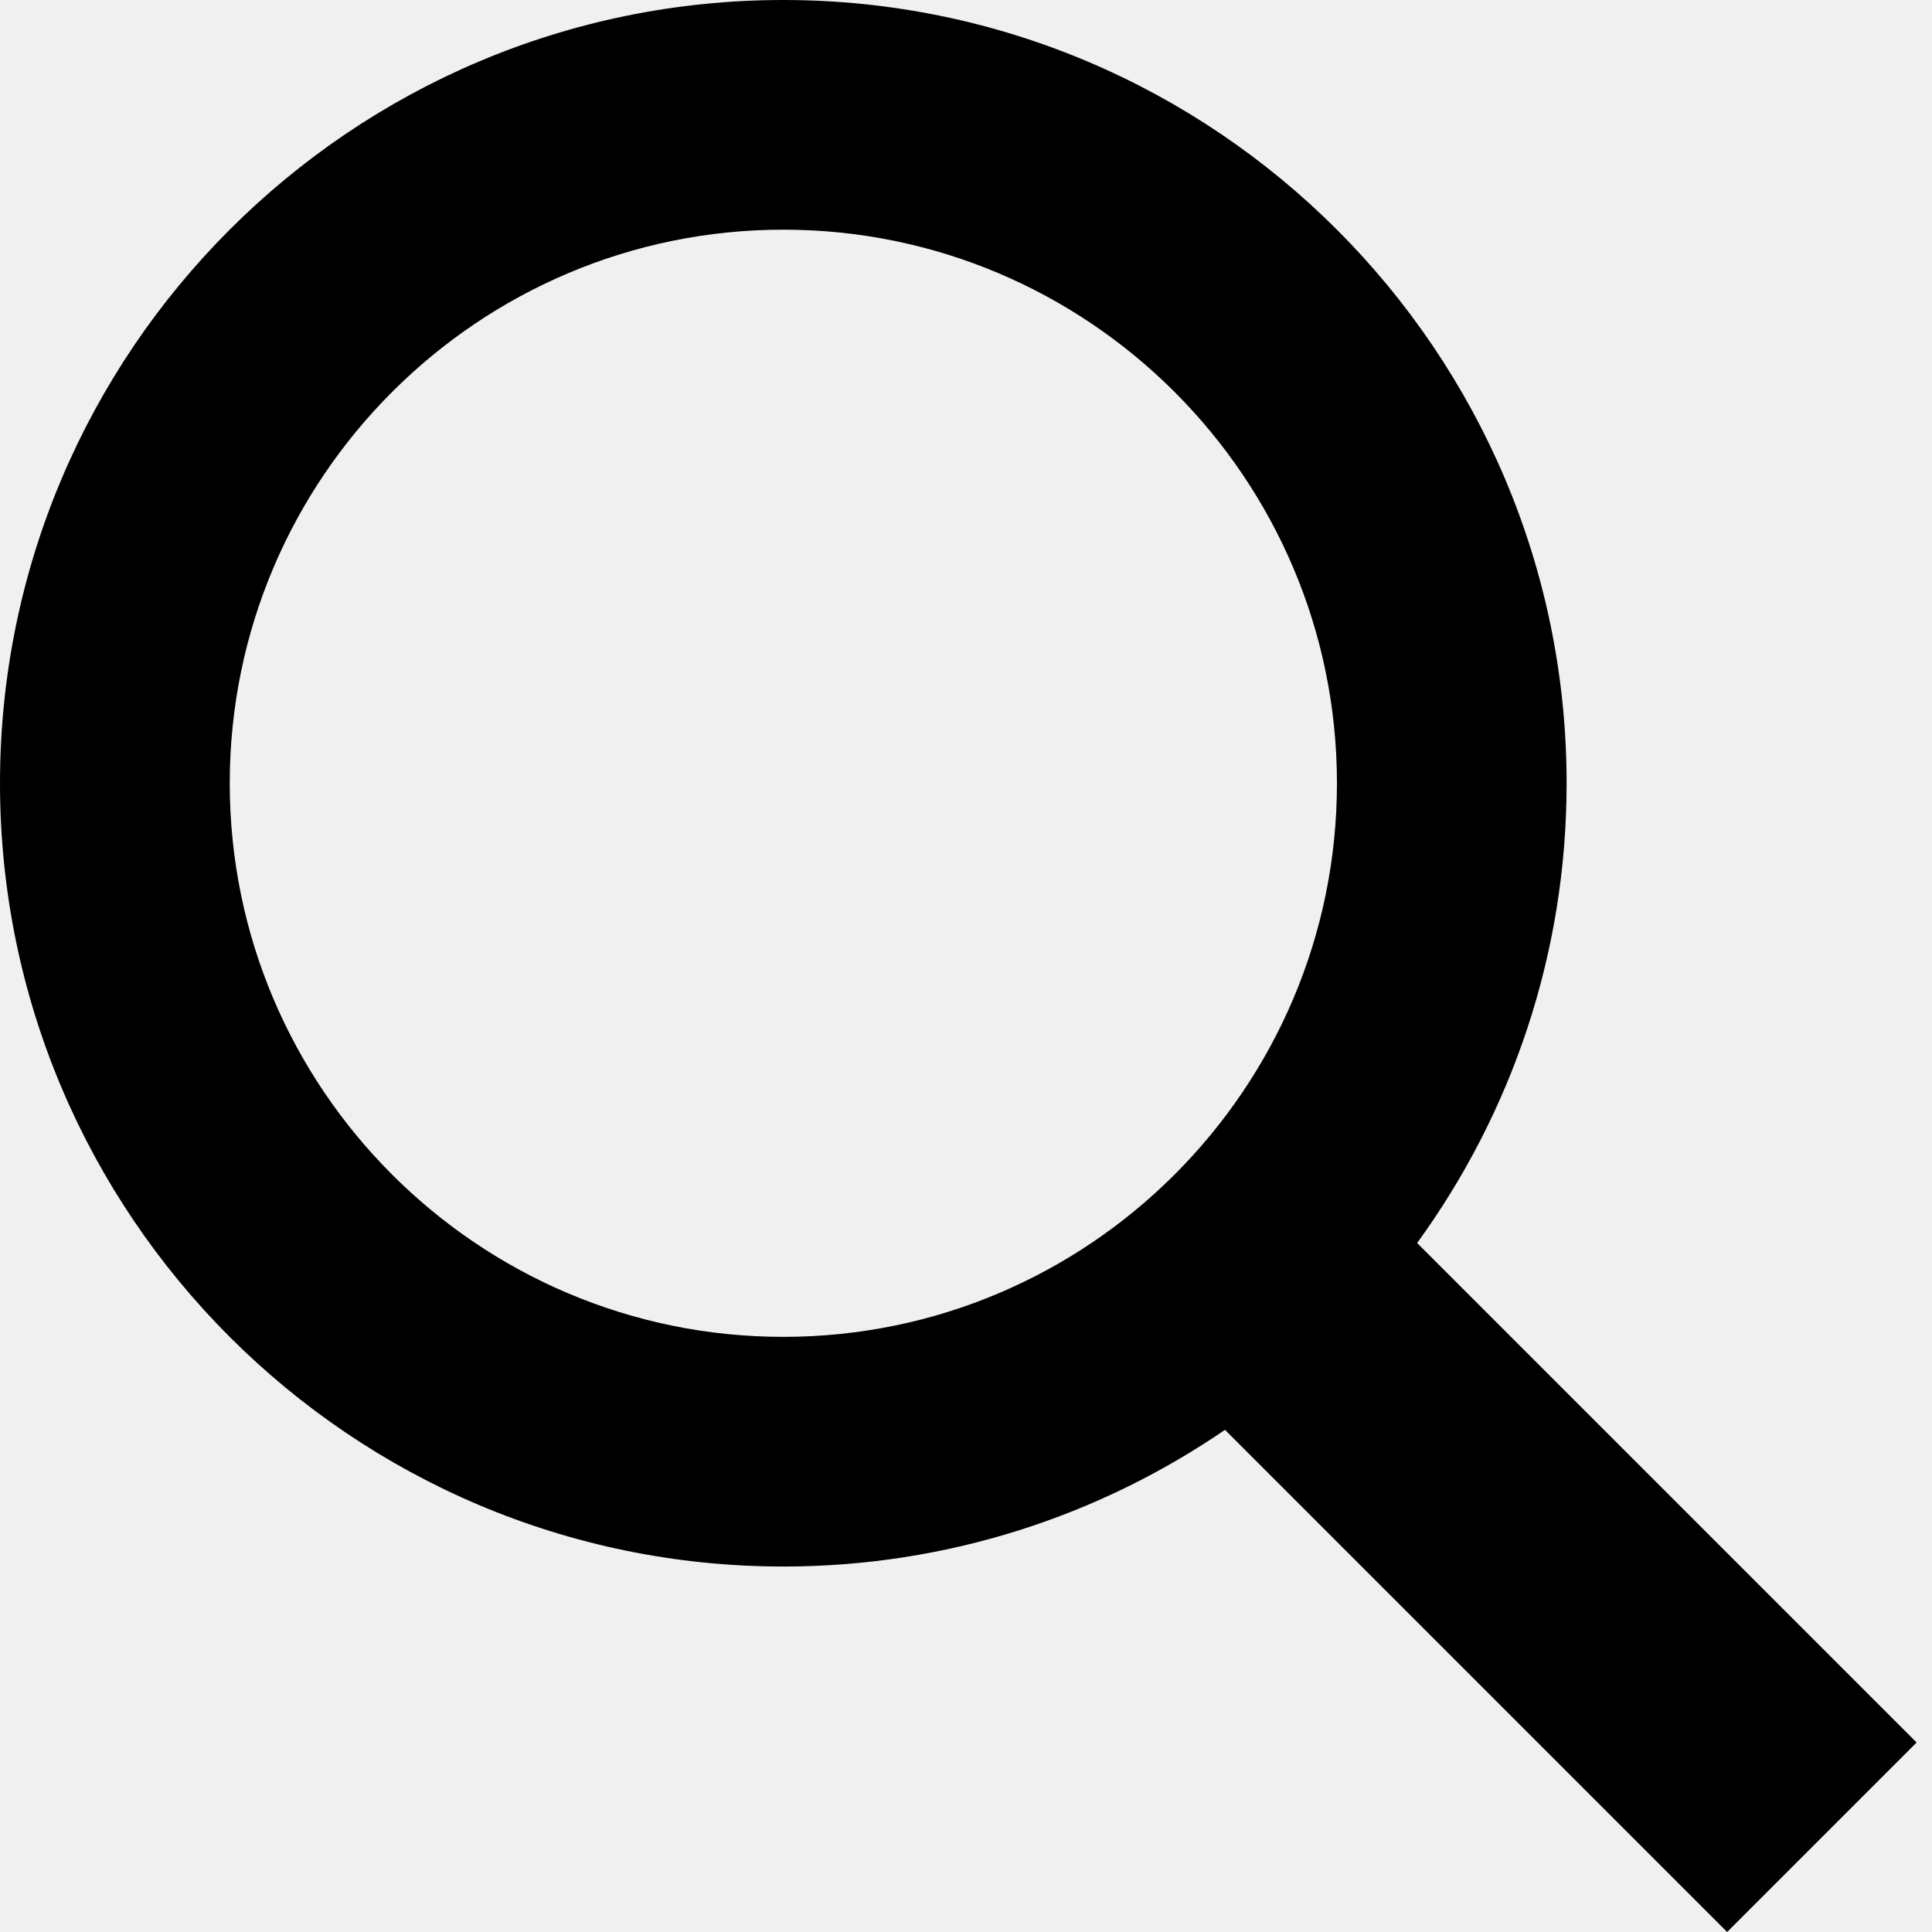
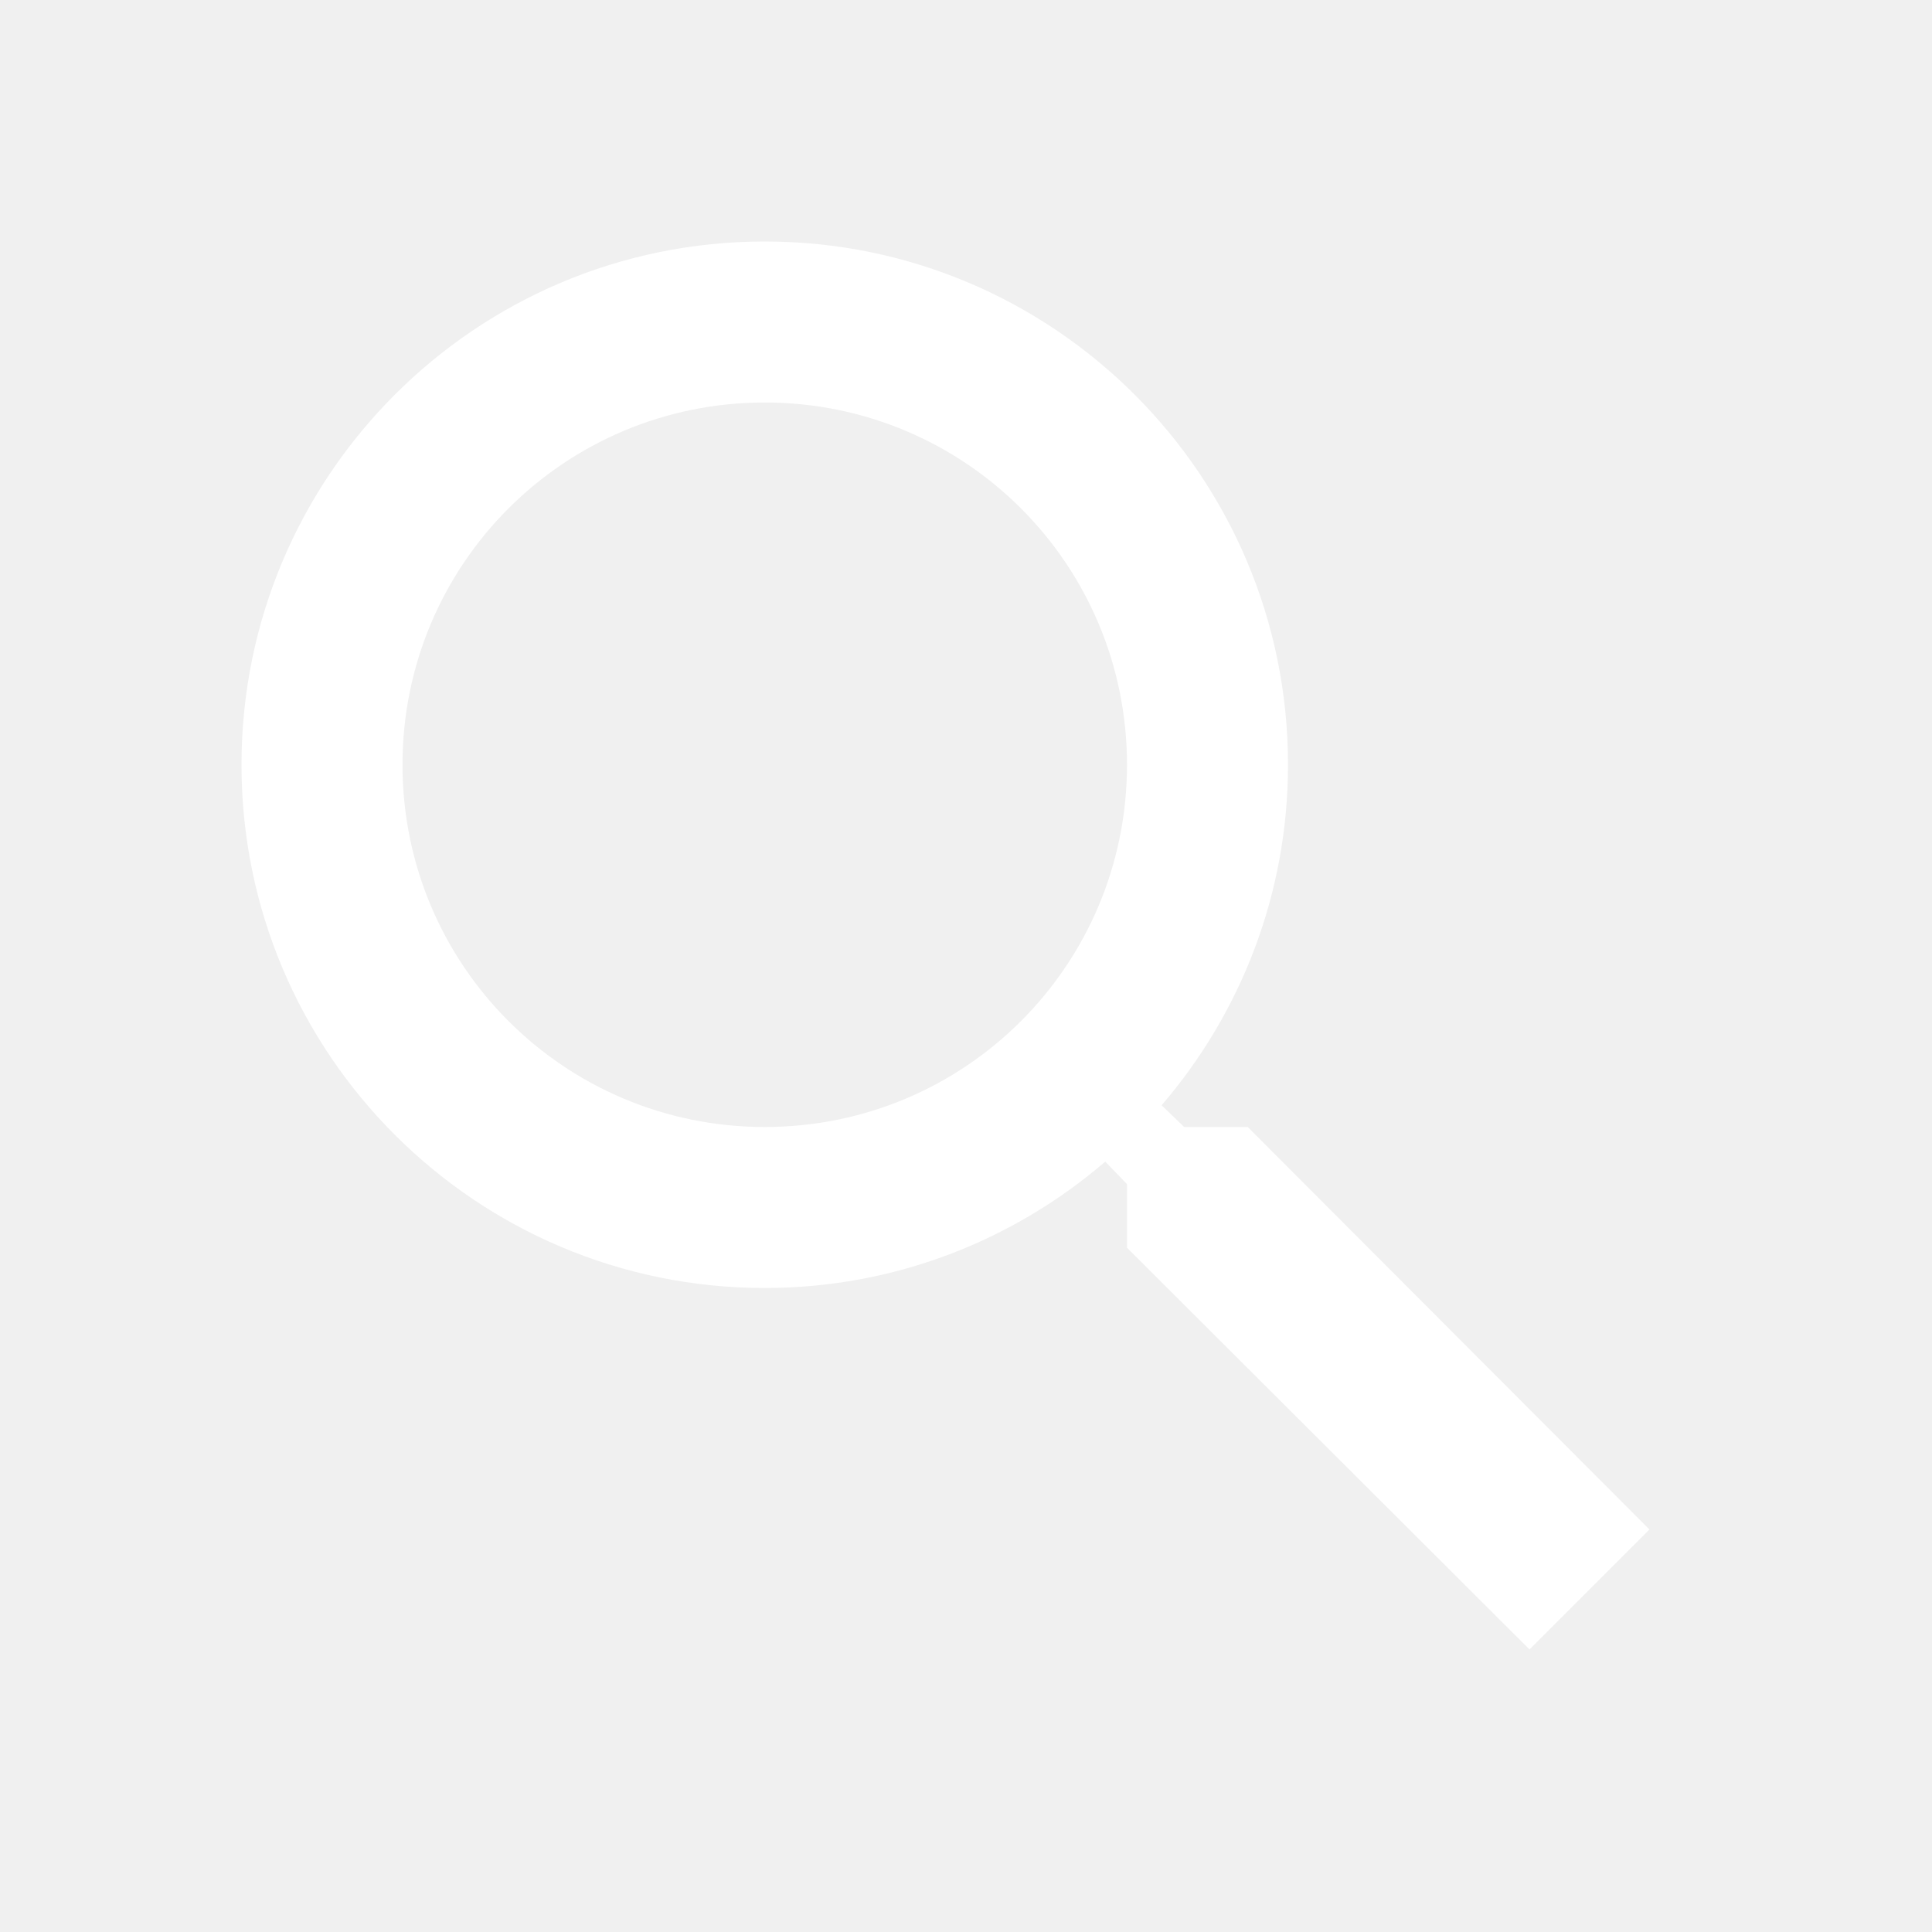
- <svg xmlns="http://www.w3.org/2000/svg" width="16" height="16" viewBox="0 0 24 24">
-   <path d="M23.809 21.646l-6.205-6.205c1.167-1.605 1.857-3.579 1.857-5.711 0-5.365-4.365-9.73-9.731-9.73-5.365 0-9.73 4.365-9.73 9.73 0 5.366 4.365 9.73 9.73 9.73 2.034 0 3.923-.627 5.487-1.698l6.238 6.238 2.354-2.354zm-20.955-11.916c0-3.792 3.085-6.877 6.877-6.877s6.877 3.085 6.877 6.877-3.085 6.877-6.877 6.877c-3.793 0-6.877-3.085-6.877-6.877z" />
+ <svg xmlns="http://www.w3.org/2000/svg" viewBox="0 0 24 24" width="16px" height="16px">
+   <style>
+ 		tspan { white-space:pre }
+ 		.shp0 { fill: none } 
+ 		.shp1 { fill: #ffffff } 
+ 	</style>
+   <path id="Layer" class="shp0" d="M0 0L24 0L24 24L0 24L0 0Z" />
+   <path id="Layer" fill-rule="evenodd" class="shp1" d="M15.5 14L20.49 19L19 20.49L14 15.5L14 14.71L13.73 14.43C12.59 15.41 11.11 16 9.5 16C5.91 16 3 13.09 3 9.5C3 5.91 5.91 3 9.5 3C13.09 3 16 5.91 16 9.5C16 11.11 15.41 12.59 14.43 13.73L14.71 14L15.5 14ZM14 9.5C14 7.01 11.99 5 9.5 5C7.01 5 5 7.01 5 9.5C5 11.99 7.01 14 9.5 14C11.99 14 14 11.99 14 9.5Z" />
</svg>
